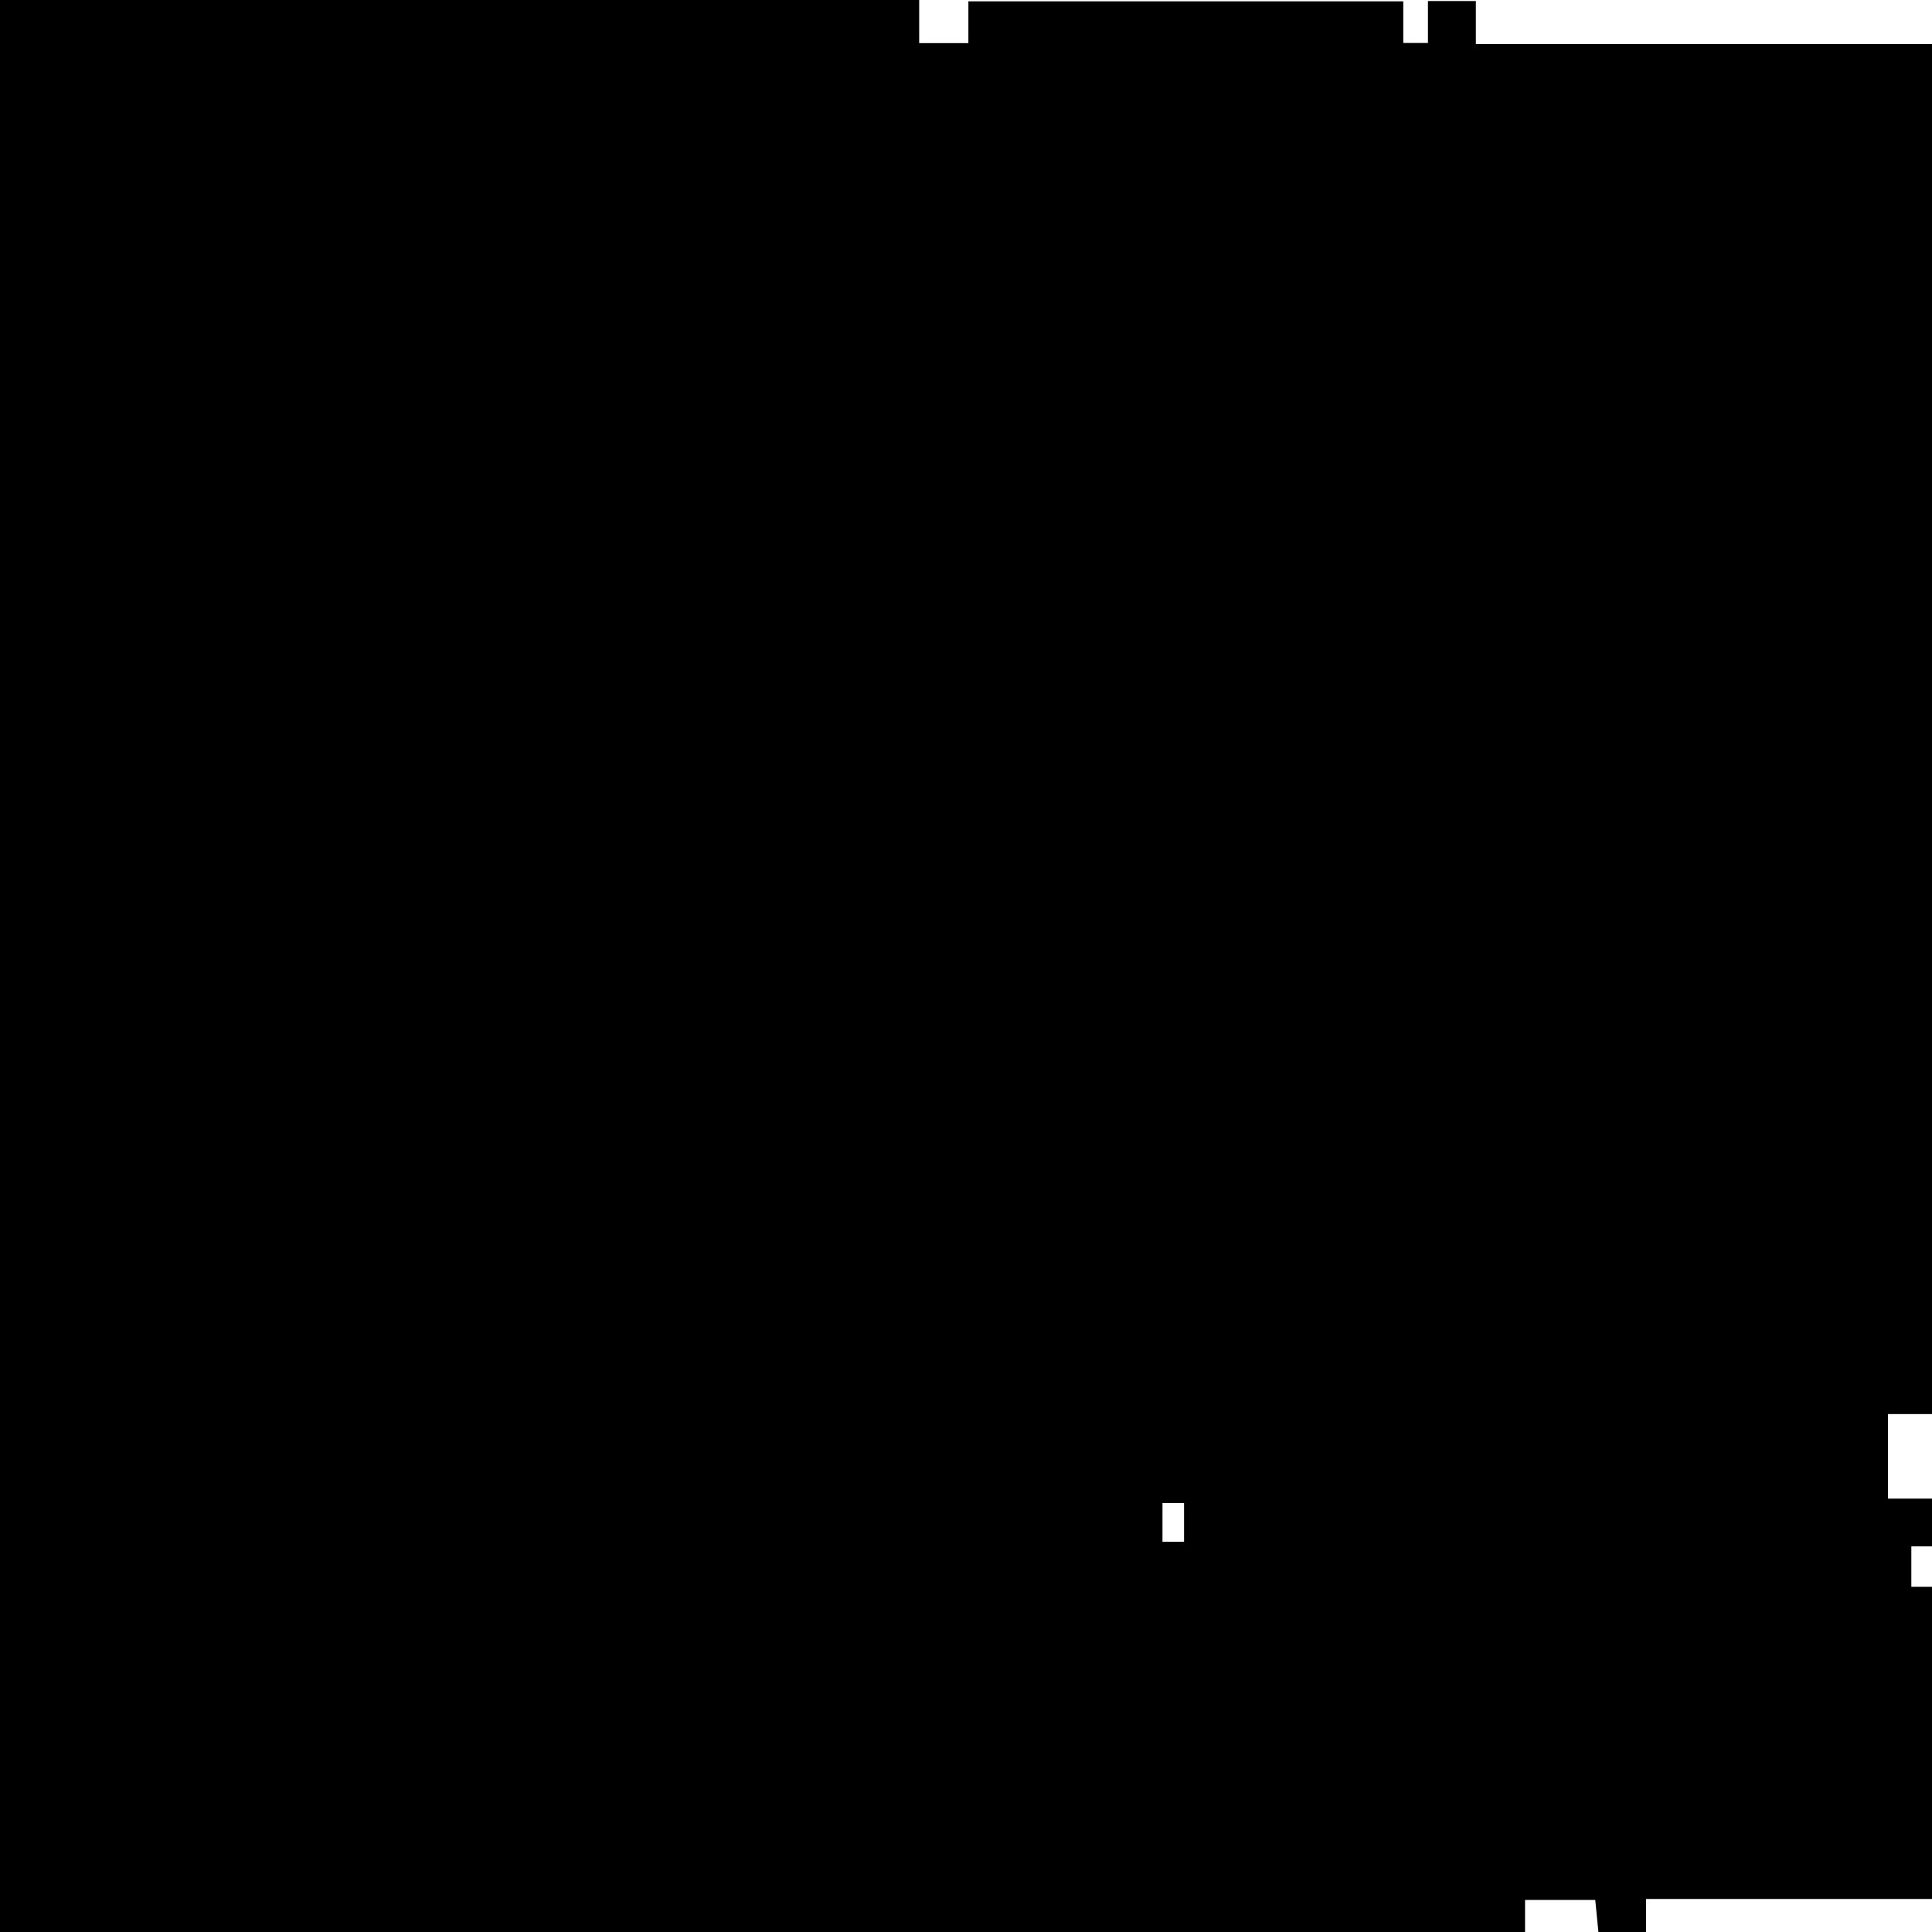
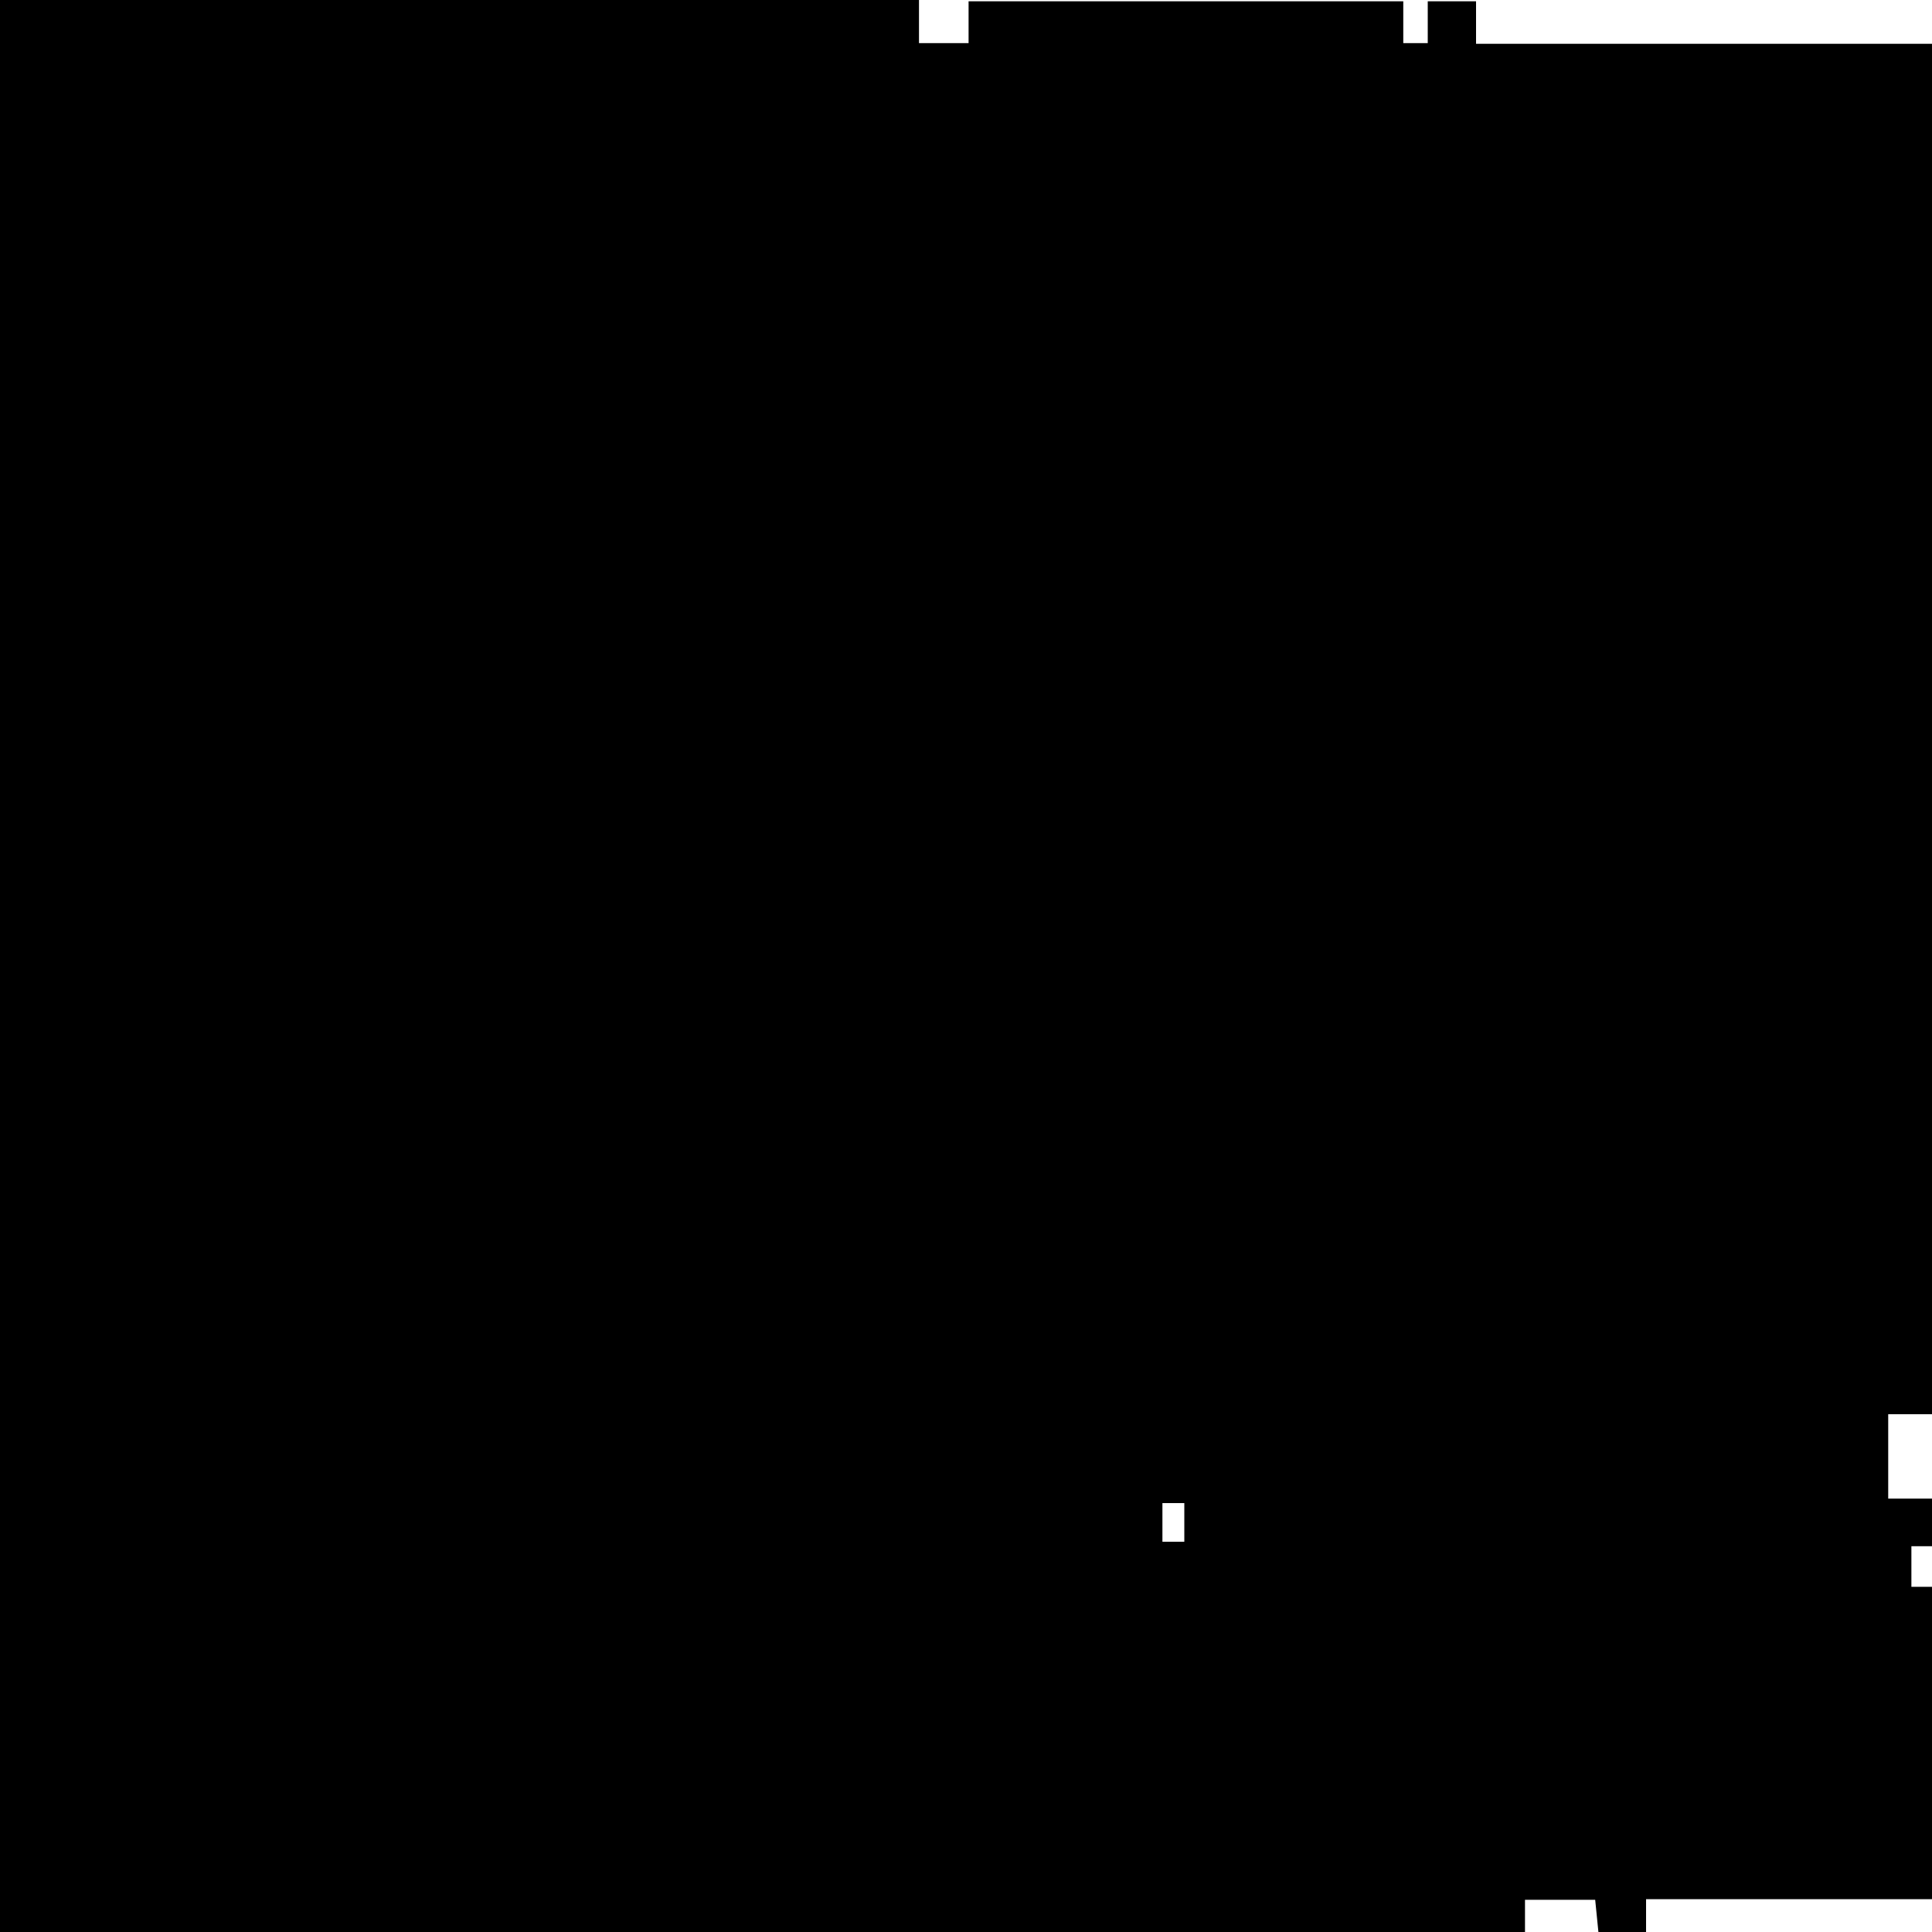
<svg xmlns="http://www.w3.org/2000/svg" viewBox="0 0 3000 3000">
-   <path d="M3000,68.4V2195.8h-68.4V2327H3000v74.1h-32.1v62.8H3000v484.8H2556V3000h-74c-1.6-16.7-3.3-33.3-4.9-49.8h-109V3000H0V0H1427.3V67h76.4V2.1H2179V66.7h38.3V1.6h74.4V68.4ZM1805.1,2334v60h33.5v-60Z" />
+   <path d="M3000 68v2128h-68v131h68v74h-32v63h32v485h-444v51h-74l-5-50h-109v50H0V0h1427v67h77V2h675v65h38V2h75v66ZM1805 2334v60h34v-60Z" />
</svg>
